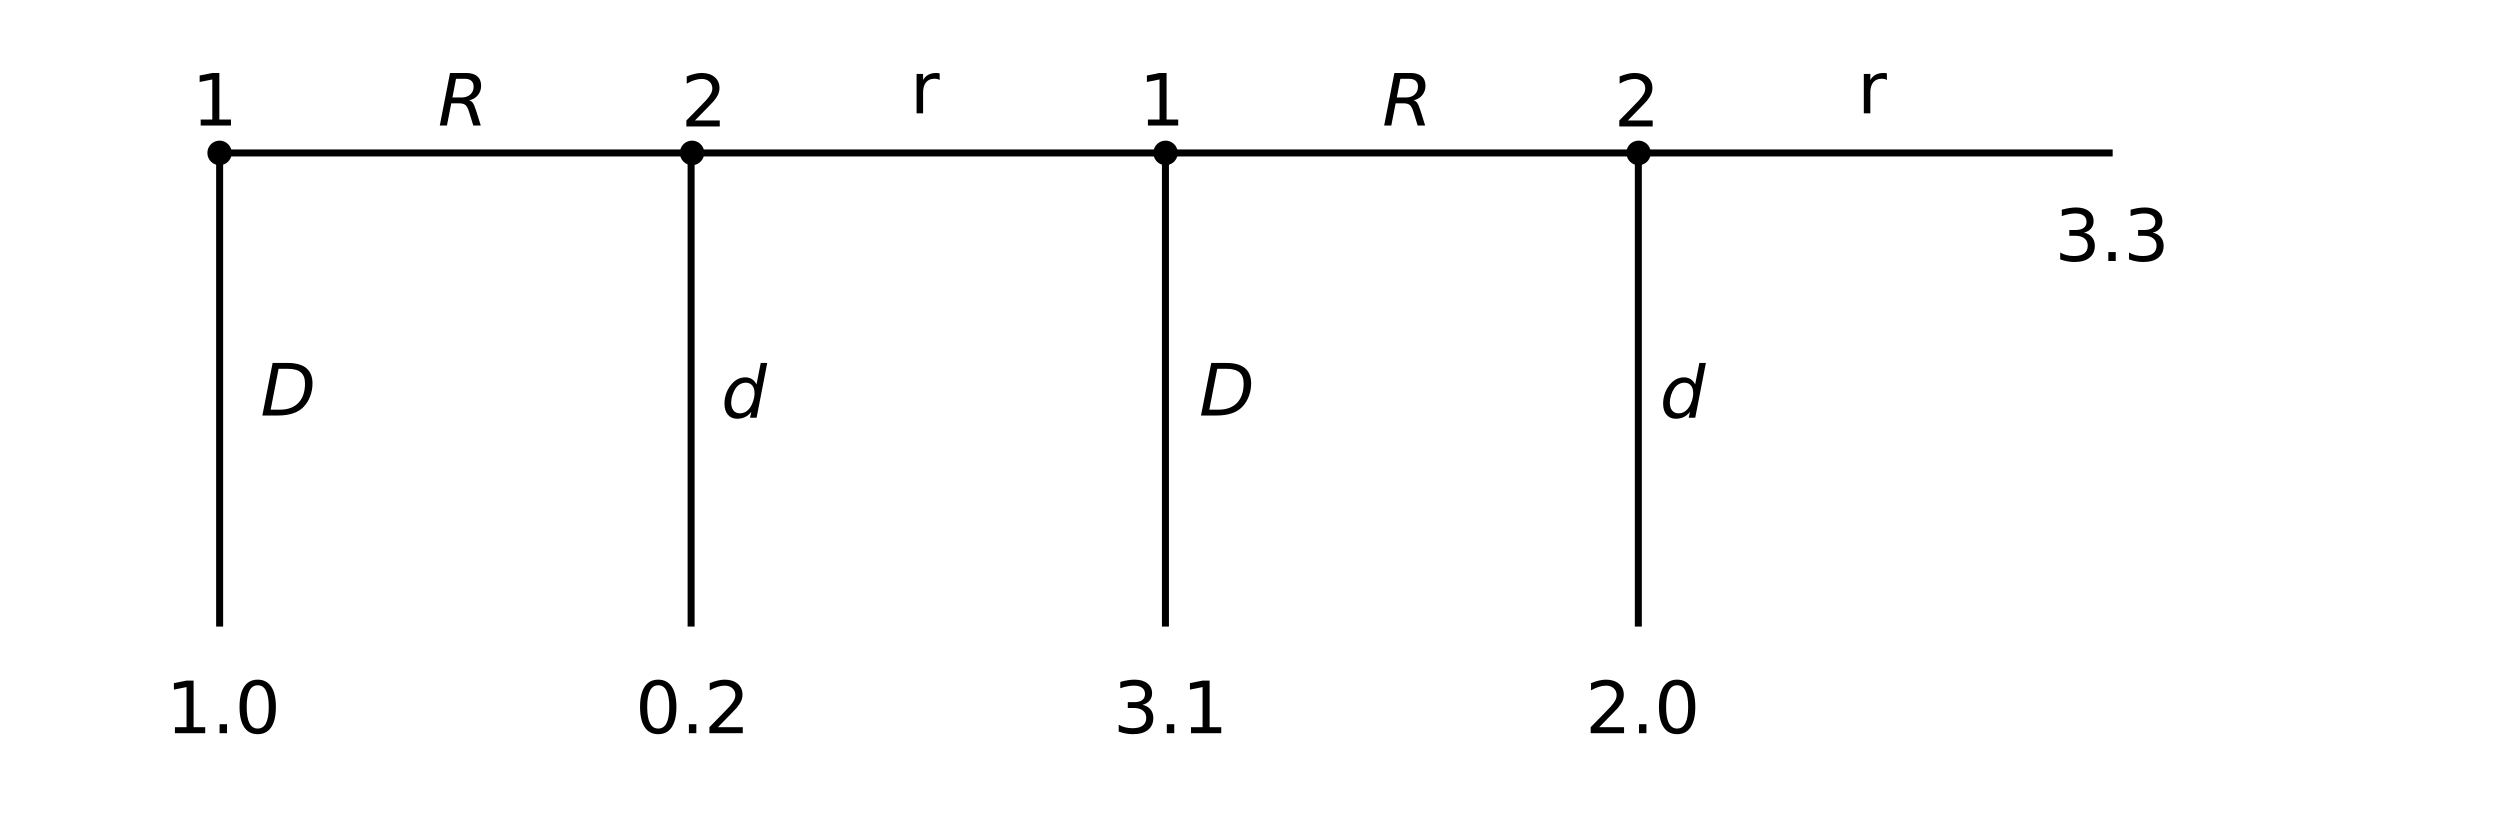
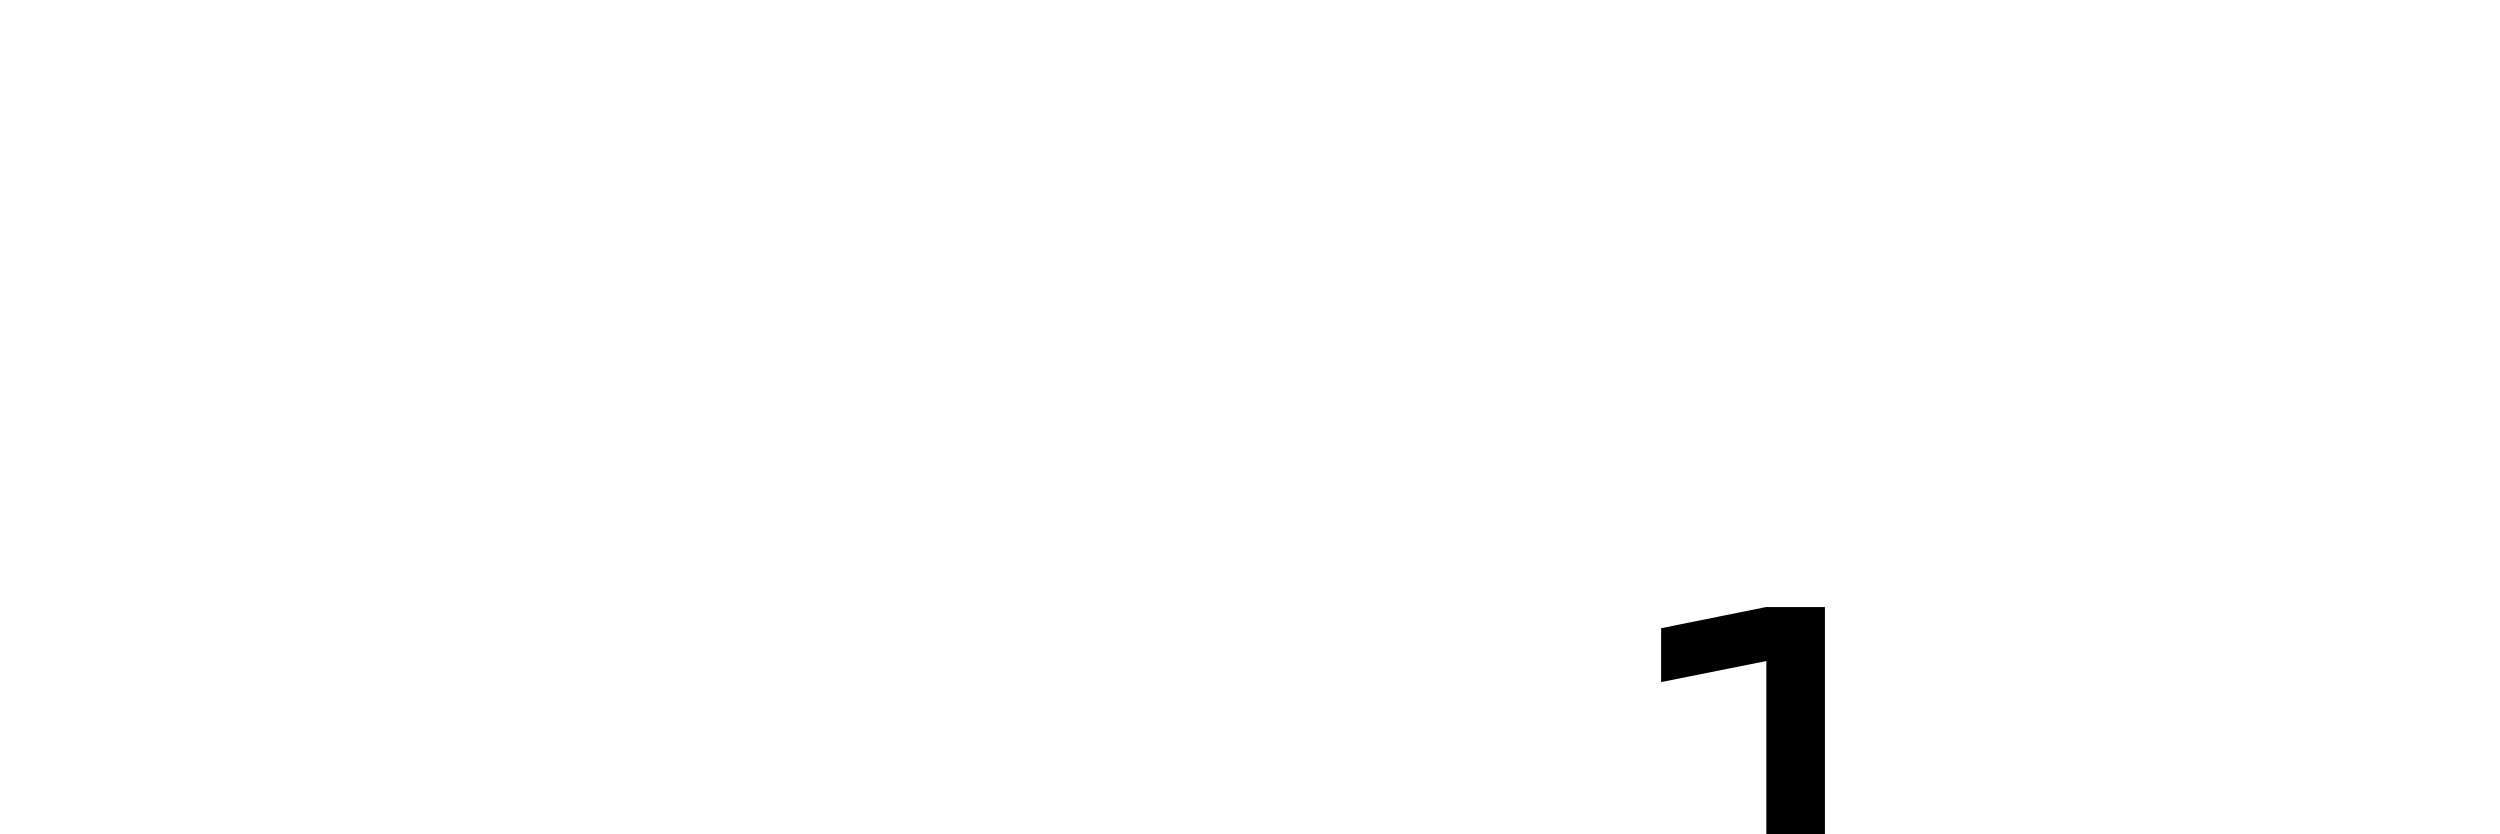
- <svg xmlns="http://www.w3.org/2000/svg" xmlns:xlink="http://www.w3.org/1999/xlink" width="2496" height="832" id="svg2" version="1.0">
+ <svg xmlns="http://www.w3.org/2000/svg" xmlns:xlink="http://www.w3.org/1999/xlink" width="300" height="100" id="svg2" version="1.0">
  <defs id="defs4" />
  <g id="layer1">
    <path style="fill:none;fill-opacity:0.75;fill-rule:evenodd;stroke:black;stroke-width:7;stroke-linecap:butt;stroke-linejoin:miter;stroke-opacity:1;stroke-miterlimit:4;stroke-dasharray:none" d="M 219.286,625.571 L 219.286,152.714 L 2109.286,152.714" id="path2770" />
    <path style="fill:none;fill-opacity:0.75;fill-rule:evenodd;stroke:black;stroke-width:7;stroke-linecap:butt;stroke-linejoin:miter;stroke-opacity:1;stroke-miterlimit:4;stroke-dasharray:none" d="M 690,625.571 L 690,152.714" id="path3657" />
    <use x="0" y="0" xlink:href="#path3657" id="use3659" transform="translate(473.5714,0)" width="2496" height="832" />
    <use x="0" y="0" xlink:href="#use3659" id="use3661" transform="translate(472.1429,0)" width="2496" height="832" />
    <text xml:space="preserve" style="font-size:72px;font-style:normal;font-variant:normal;font-weight:normal;font-stretch:normal;text-align:start;line-height:125%;writing-mode:lr-tb;text-anchor:start;fill:black;fill-opacity:1;stroke:none;stroke-width:1px;stroke-linecap:butt;stroke-linejoin:miter;stroke-opacity:1;font-family:Bitstream Vera Sans" x="165.714" y="732" id="text3663">
      <tspan id="tspan3665" x="165.714" y="732">1.0</tspan>
    </text>
    <text xml:space="preserve" style="font-size:72px;font-style:normal;font-variant:normal;font-weight:normal;font-stretch:normal;text-align:start;line-height:125%;writing-mode:lr-tb;text-anchor:start;fill:black;fill-opacity:1;stroke:none;stroke-width:1px;stroke-linecap:butt;stroke-linejoin:miter;stroke-opacity:1;font-family:Bitstream Vera Sans" x="634.286" y="732" id="text3667">
      <tspan id="tspan3669" x="634.286" y="732">0.2</tspan>
    </text>
    <text xml:space="preserve" style="font-size:72px;font-style:normal;font-variant:normal;font-weight:normal;font-stretch:normal;text-align:start;line-height:125%;writing-mode:lr-tb;text-anchor:start;fill:black;fill-opacity:1;stroke:none;stroke-width:1px;stroke-linecap:butt;stroke-linejoin:miter;stroke-opacity:1;font-family:Bitstream Vera Sans" x="1111.429" y="732" id="text3671">
      <tspan id="tspan3673" x="1111.429" y="732">3.1</tspan>
    </text>
    <text xml:space="preserve" style="font-size:72px;font-style:normal;font-variant:normal;font-weight:normal;font-stretch:normal;text-align:start;line-height:125%;writing-mode:lr-tb;text-anchor:start;fill:black;fill-opacity:1;stroke:none;stroke-width:1px;stroke-linecap:butt;stroke-linejoin:miter;stroke-opacity:1;font-family:Bitstream Vera Sans" x="1582.857" y="732" id="text3675">
      <tspan id="tspan3677" x="1582.857" y="732">2.0</tspan>
    </text>
    <text xml:space="preserve" style="font-size:72px;font-style:normal;font-variant:normal;font-weight:normal;font-stretch:normal;text-align:start;line-height:125%;writing-mode:lr-tb;text-anchor:start;fill:black;fill-opacity:1;stroke:none;stroke-width:1px;stroke-linecap:butt;stroke-linejoin:miter;stroke-opacity:1;font-family:Bitstream Vera Sans" x="2051.428" y="260.571" id="text3679">
      <tspan id="tspan3681" x="2051.428" y="260.571">3.3</tspan>
    </text>
    <text xml:space="preserve" style="font-size:72;font-style:italic;font-variant:normal;font-weight:normal;font-stretch:normal;text-align:start;line-height:125%;writing-mode:lr-tb;text-anchor:start;fill:black;fill-opacity:1;stroke:none;stroke-width:1px;stroke-linecap:butt;stroke-linejoin:miter;stroke-opacity:1;font-family:Bitstream Vera Sans" x="260" y="414.857" id="text3683">
      <tspan id="tspan3685" x="260" y="414.857">D</tspan>
    </text>
    <use x="0" y="0" xlink:href="#text3683" id="use3687" transform="translate(937.1429,0)" width="2496" height="832" />
    <text xml:space="preserve" style="font-size:72px;font-style:italic;font-variant:normal;font-weight:normal;font-stretch:normal;text-align:start;line-height:125%;writing-mode:lr-tb;text-anchor:start;fill:black;fill-opacity:1;stroke:none;stroke-width:1px;stroke-linecap:butt;stroke-linejoin:miter;stroke-opacity:1;font-family:Bitstream Vera Sans" x="720" y="417.072" id="text3689">
      <tspan id="tspan3691" x="720" y="417.072">d</tspan>
    </text>
    <use x="0" y="0" xlink:href="#text3689" id="use3693" transform="translate(937.1429,-3.164063e-7)" width="2496" height="832" />
    <text xml:space="preserve" style="font-size:72px;font-style:italic;font-variant:normal;font-weight:normal;font-stretch:normal;text-align:start;line-height:125%;writing-mode:lr-tb;text-anchor:start;fill:black;fill-opacity:1;stroke:none;stroke-width:1px;stroke-linecap:butt;stroke-linejoin:miter;stroke-opacity:1;font-family:Bitstream Vera Sans" x="437.143" y="125.336" id="text3695">
      <tspan id="tspan3697" x="437.143" y="125.336">R</tspan>
    </text>
    <use x="0" y="0" xlink:href="#text3695" id="use3699" transform="translate(942.8571,4.428571e-6)" width="2496" height="832" />
    <text xml:space="preserve" style="font-size:72px;font-style:normal;font-variant:normal;font-weight:normal;font-stretch:normal;text-align:start;line-height:125%;writing-mode:lr-tb;text-anchor:start;fill:black;fill-opacity:1;stroke:none;stroke-width:1px;stroke-linecap:butt;stroke-linejoin:miter;stroke-opacity:1;font-family:Bitstream Vera Sans" x="908.571" y="113.172" id="text3701">
      <tspan id="tspan3703" x="908.571" y="113.172">r</tspan>
    </text>
    <use x="0" y="0" xlink:href="#text3701" id="use3705" transform="translate(945.7143,4.428571e-6)" width="2496" height="832" />
    <text xml:space="preserve" style="font-size:72px;font-style:normal;font-variant:normal;font-weight:normal;font-stretch:normal;text-align:start;line-height:125%;writing-mode:lr-tb;text-anchor:start;fill:black;fill-opacity:1;stroke:none;stroke-width:1px;stroke-linecap:butt;stroke-linejoin:miter;stroke-opacity:1;font-family:Bitstream Vera Sans" x="191.429" y="125.336" id="text3707">
      <tspan id="tspan3709" x="191.429" y="125.336">1</tspan>
    </text>
    <text xml:space="preserve" style="font-size:72px;font-style:normal;font-variant:normal;font-weight:normal;font-stretch:normal;text-align:start;line-height:125%;writing-mode:lr-tb;text-anchor:start;fill:black;fill-opacity:1;stroke:none;stroke-width:1px;stroke-linecap:butt;stroke-linejoin:miter;stroke-opacity:1;font-family:Bitstream Vera Sans" x="680" y="126.286" id="text3711">
      <tspan id="tspan3713" x="680" y="126.286">2</tspan>
    </text>
    <use x="0" y="0" xlink:href="#text3707" id="use3715" transform="translate(945.7143,-5.714286e-7)" width="2496" height="832" />
    <use x="0" y="0" xlink:href="#text3711" id="use3717" transform="translate(931.4286,4.285714e-7)" width="2496" height="832" />
    <path style="opacity:1;fill:black;fill-opacity:1;stroke:none;stroke-width:7;stroke-linejoin:miter;stroke-miterlimit:4;stroke-dasharray:none;stroke-dashoffset:0;stroke-opacity:1" id="path3719" d="M 229.305 153.683 A 10.102 10.102 0 1 1  209.102,153.683 A 10.102 10.102 0 1 1  229.305 153.683 z" transform="matrix(1.2,0,0,1.2,-43.84062,-31.74666)" />
    <use x="0" y="0" xlink:href="#path3719" id="use4606" transform="translate(471.7412,0)" width="2496" height="832" />
    <use x="0" y="0" xlink:href="#use4606" id="use5493" transform="translate(472.7514,0)" width="2496" height="832" />
    <use x="0" y="0" xlink:href="#use5493" id="use5495" transform="translate(472.2463,0)" width="2496" height="832" />
  </g>
</svg>
